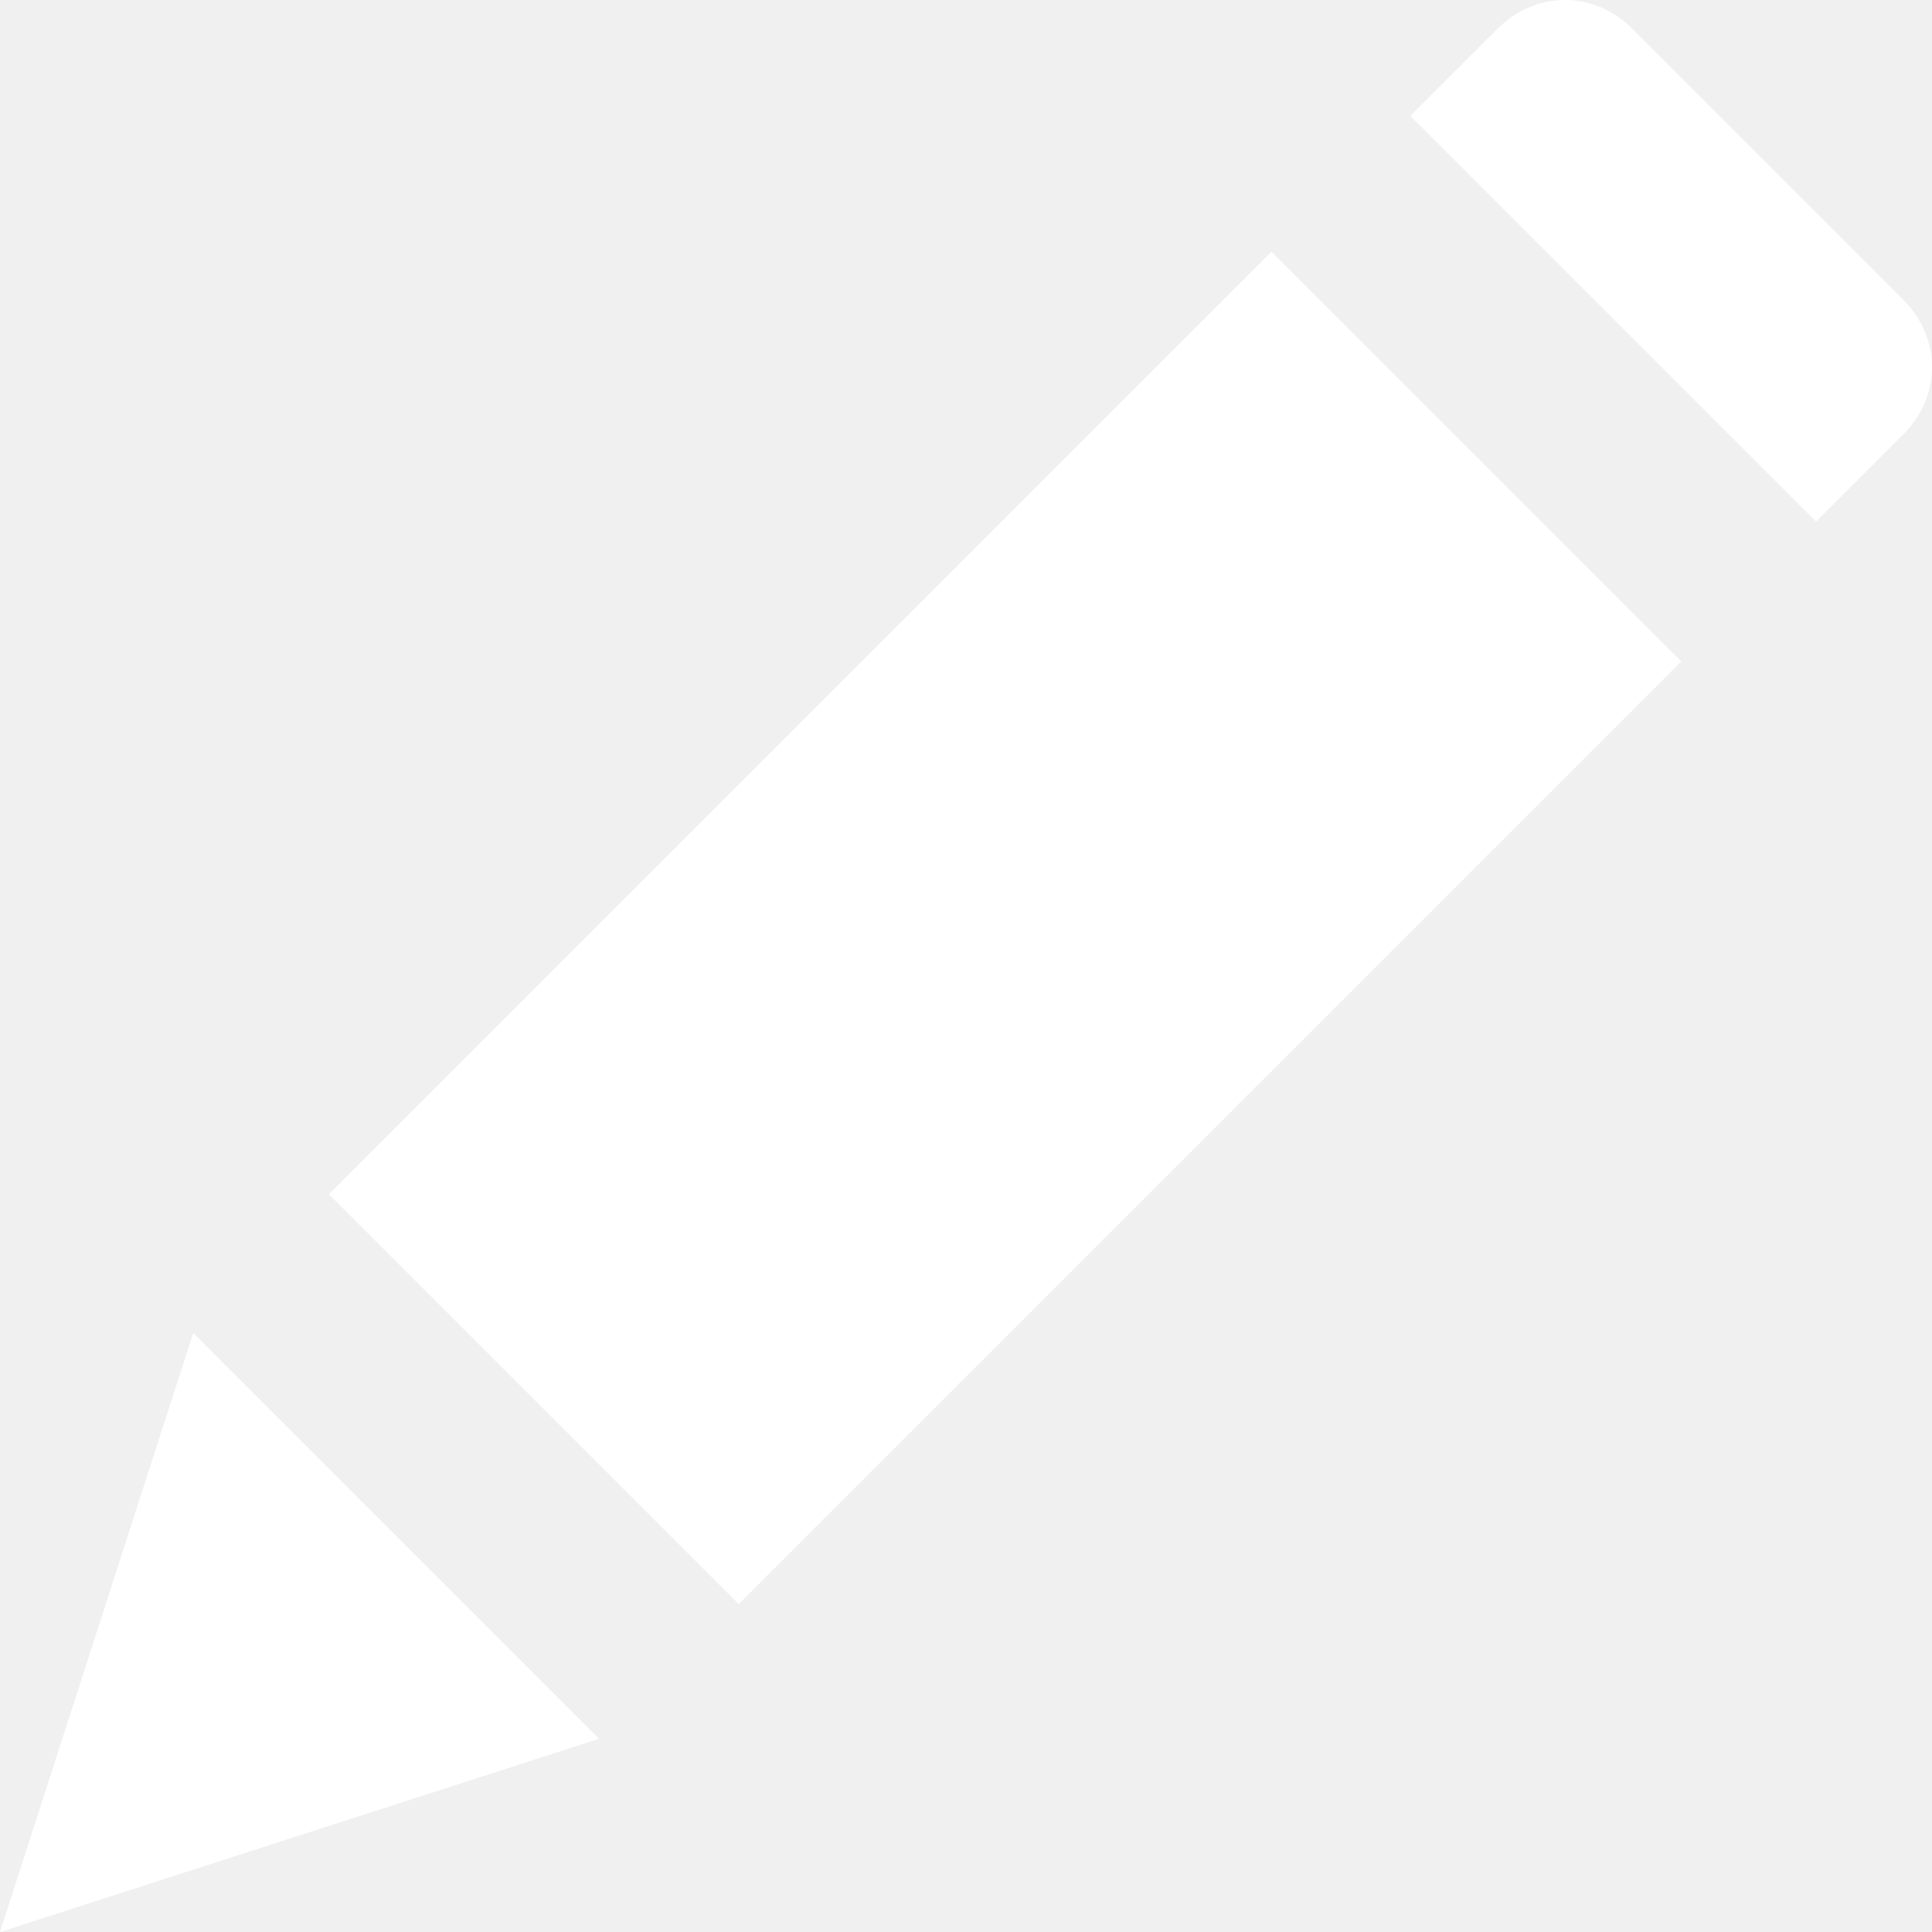
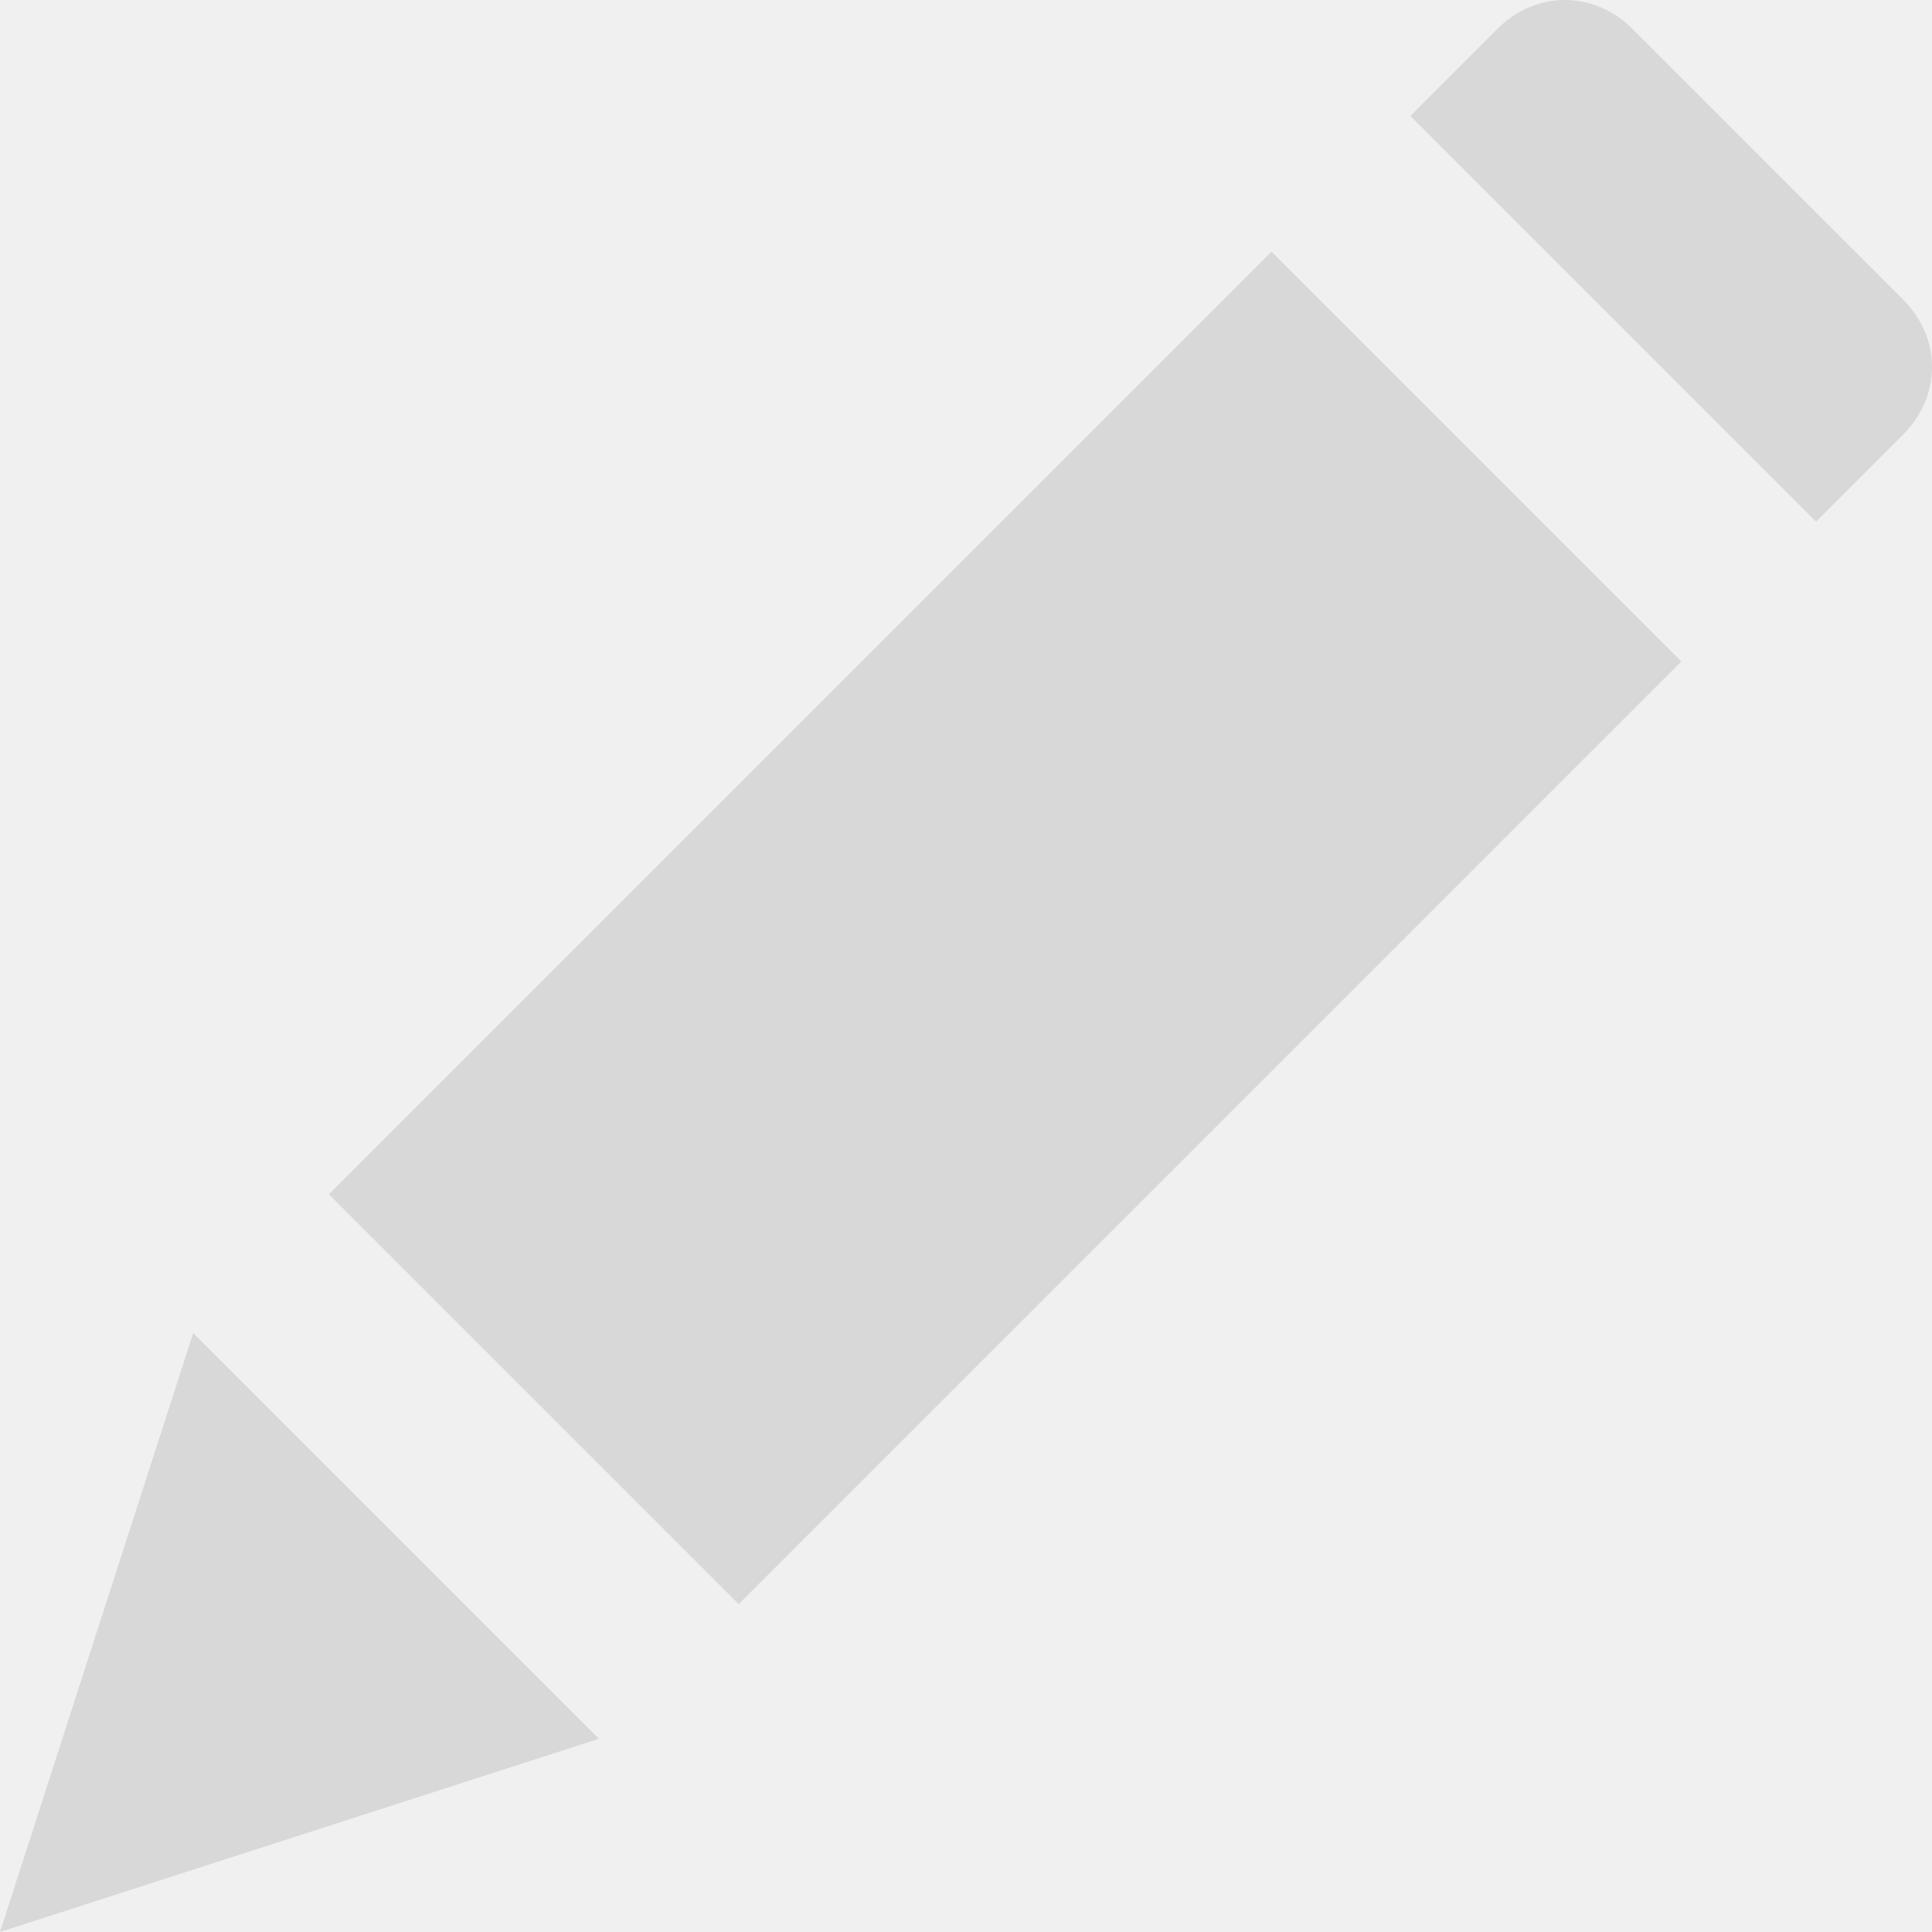
- <svg xmlns="http://www.w3.org/2000/svg" version="1.1" id="Capa_1" fill="#FFFFFF" x="0px" y="0px" viewBox="0 0 512 512" style="enable-background:new 0 0 512 512;" xml:space="preserve">
+ <svg xmlns="http://www.w3.org/2000/svg" version="1.1" id="Capa_1" fill="#d8d8d8" x="0px" y="0px" viewBox="0 0 512 512" style="enable-background:new 0 0 512 512;" xml:space="preserve">
  <g>
    <g>
      <polygon points="51.2,353.28 0,512 158.72,460.8   " />
    </g>
  </g>
  <g>
    <g>
      <rect x="89.73" y="169.097" transform="matrix(0.7071 -0.7071 0.7071 0.7071 -95.8575 260.3719)" width="353.277" height="153.599" />
    </g>
  </g>
  <g>
    <g>
      <path d="M504.32,79.36L432.64,7.68c-10.24-10.24-25.6-10.24-35.84,0l-23.04,23.04l107.52,107.52l23.04-23.04    C514.56,104.96,514.56,89.6,504.32,79.36z" />
    </g>
  </g>
  <g>
</g>
  <g>
</g>
  <g>
</g>
  <g>
</g>
  <g>
</g>
  <g>
</g>
  <g>
</g>
  <g>
</g>
  <g>
</g>
  <g>
</g>
  <g>
</g>
  <g>
</g>
  <g>
</g>
  <g>
</g>
  <g>
</g>
</svg>
